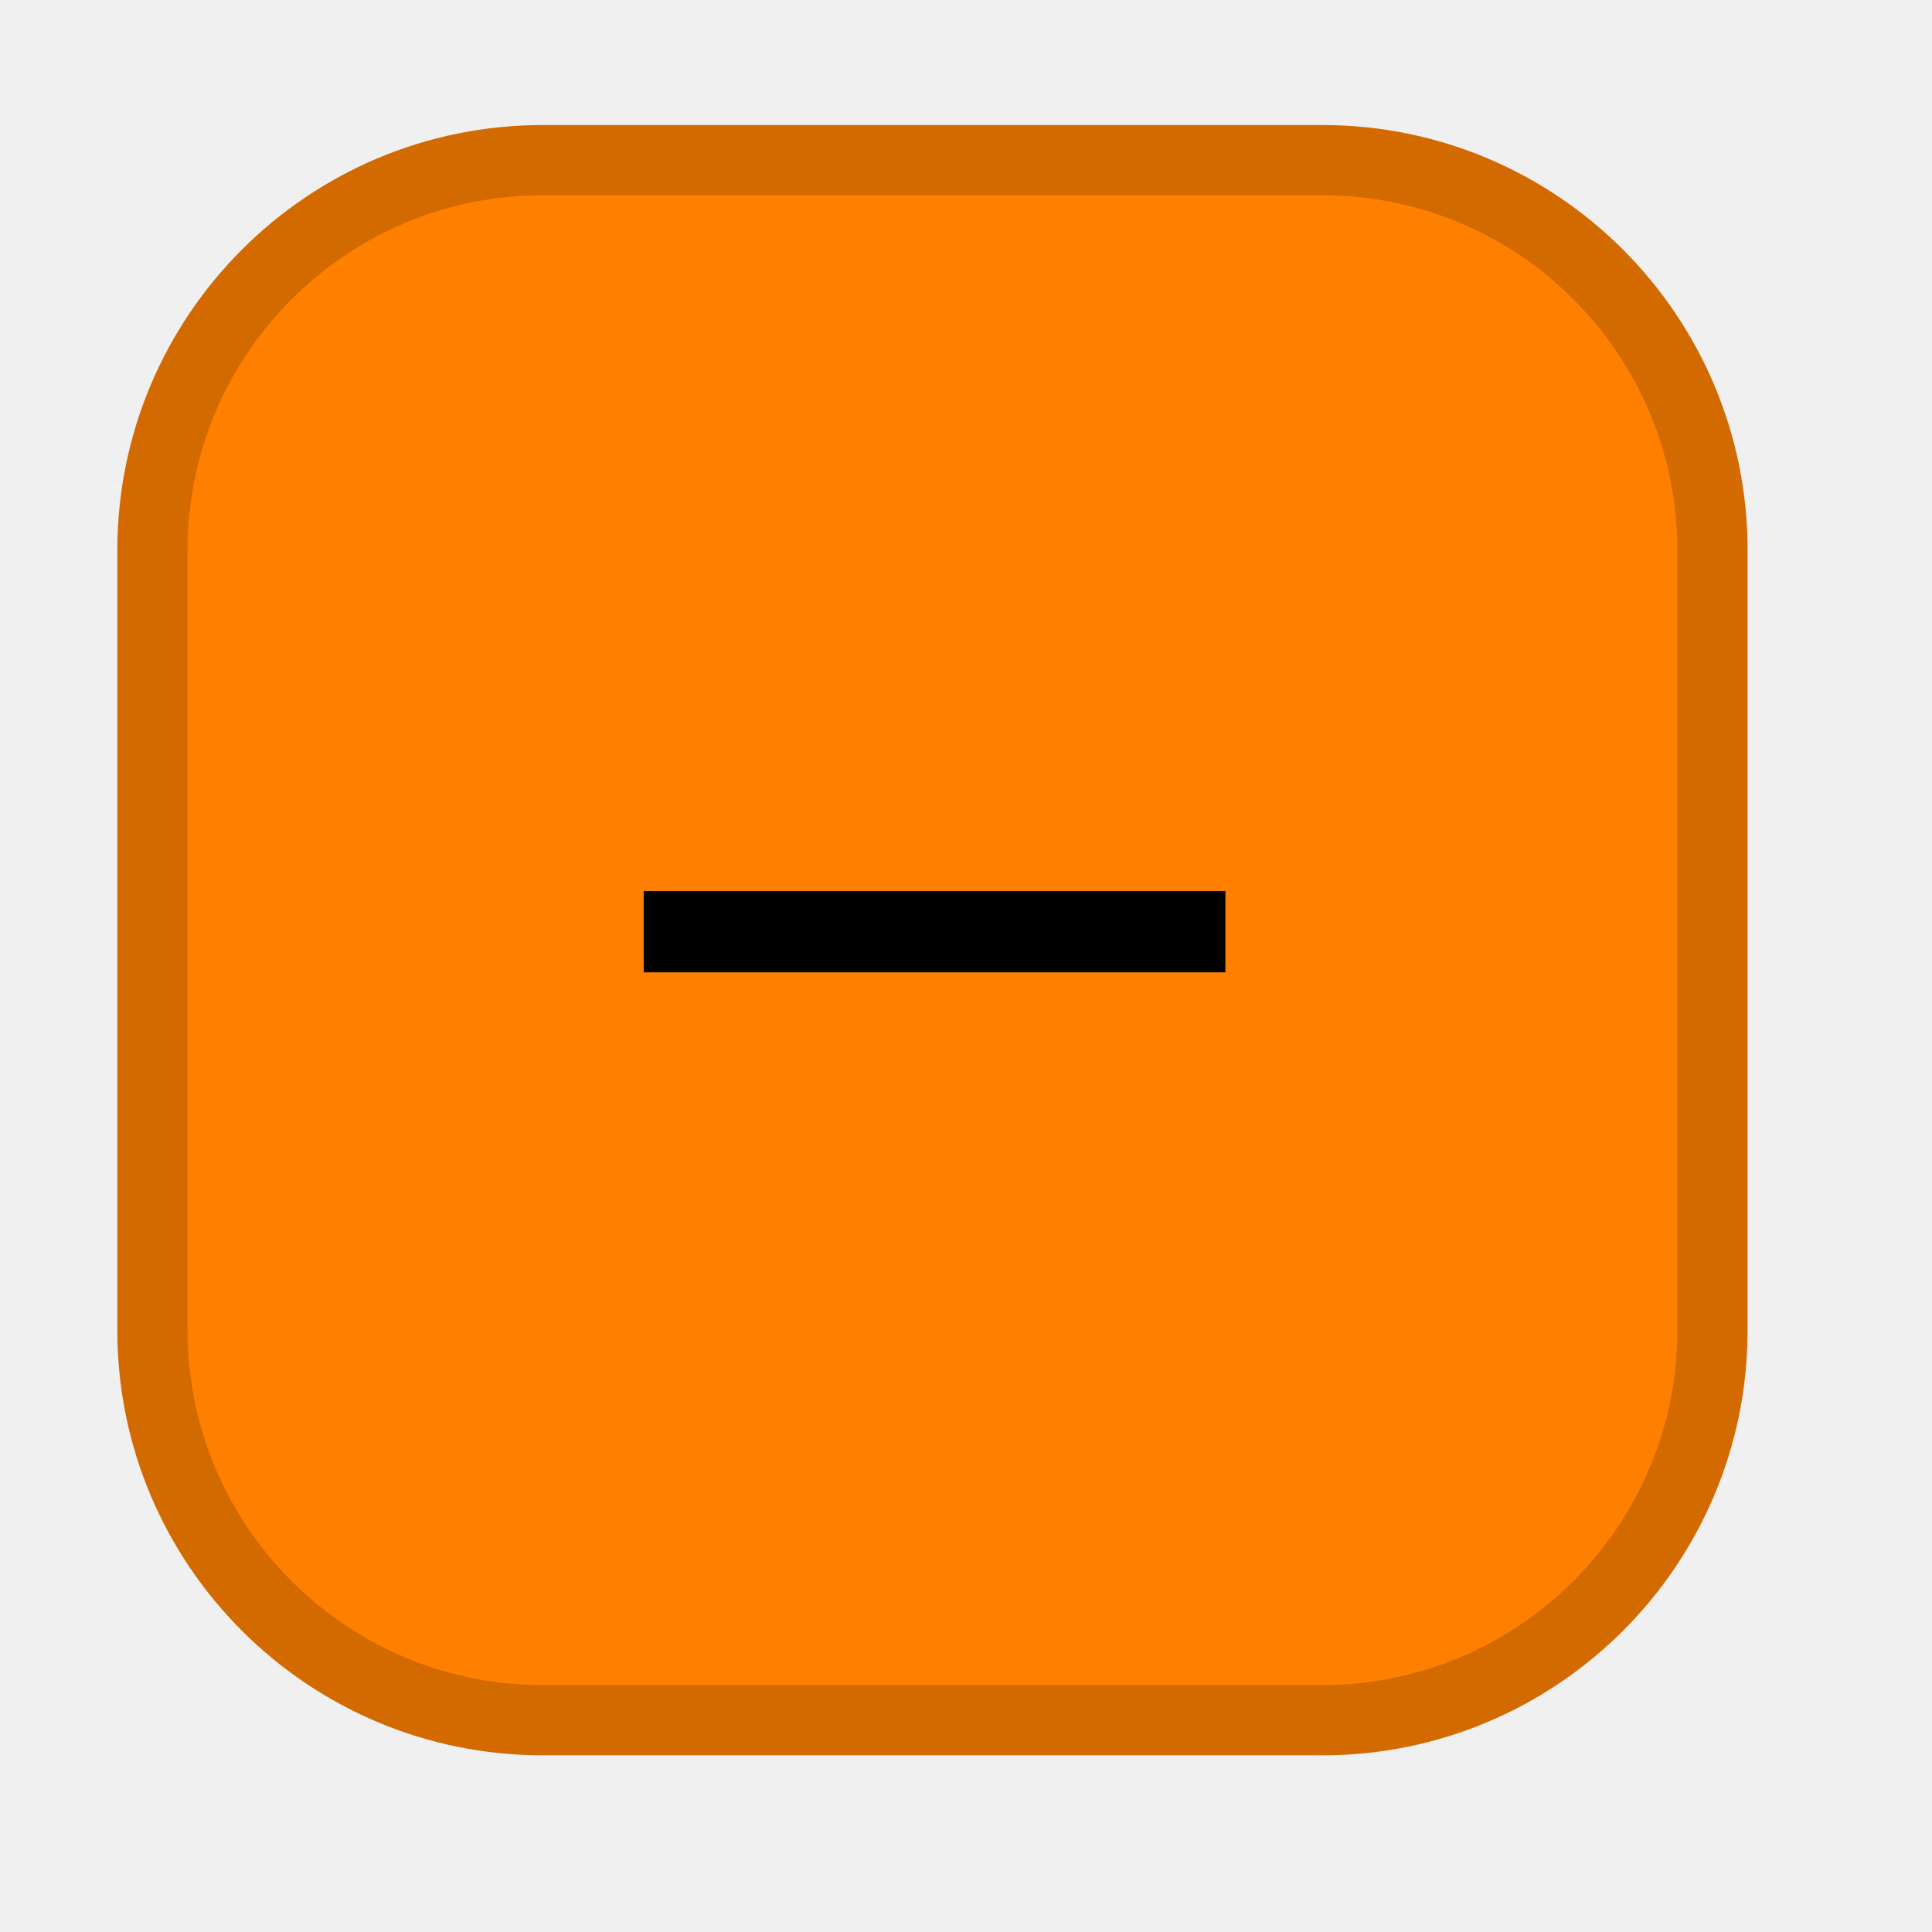
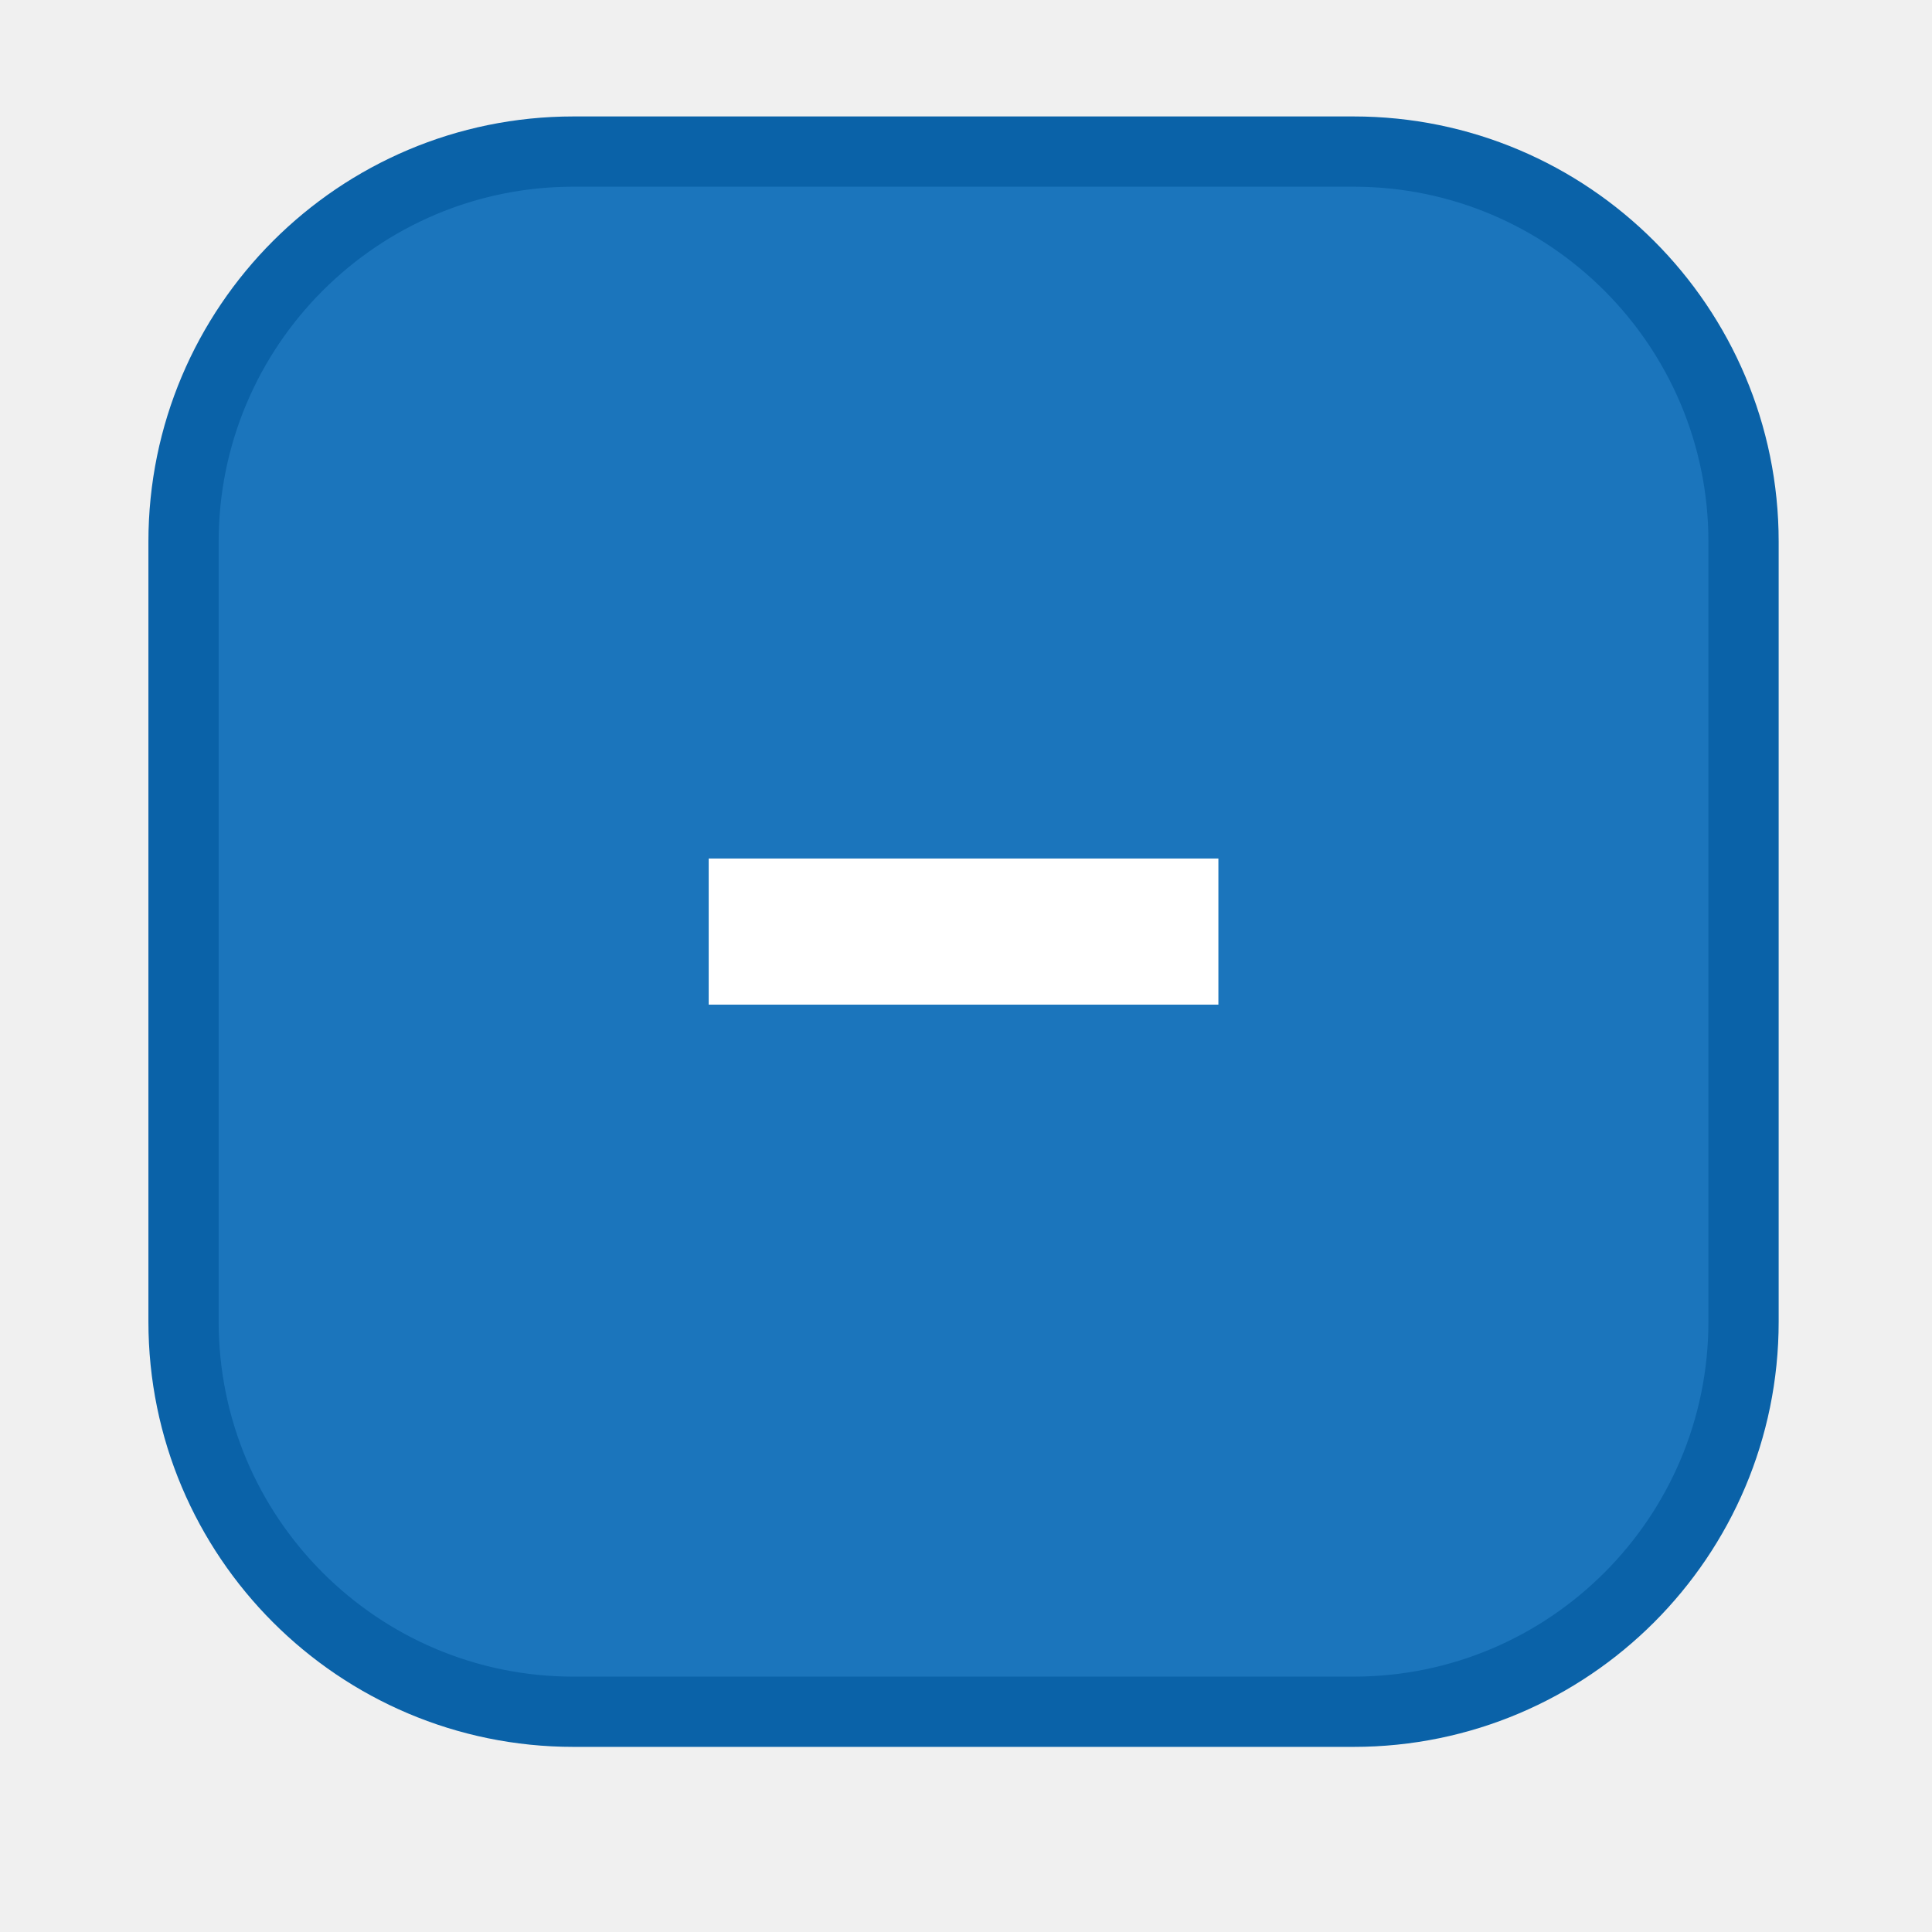
<svg xmlns="http://www.w3.org/2000/svg" width="100%" height="100%" viewBox="0 0 11 11" version="1.1" xml:space="preserve" style="fill-rule:evenodd;clip-rule:evenodd;stroke-linecap:round;stroke-linejoin:round;stroke-miterlimit:1.5;">
-   <rect id="dF_mins" x="0.041" y="0.025" width="10.56" height="10.56" style="fill:none;" />
-   <path d="M9.75,3.133l0,4.441c0,1.225 -0.995,2.22 -2.22,2.22l-4.441,0c-1.226,0 -2.221,-0.995 -2.221,-2.22l-0,-4.441c-0,-1.226 0.995,-2.221 2.221,-2.221l4.441,0c1.225,0 2.22,0.995 2.22,2.221Z" style="fill:#ff8000;stroke:#d36a00;stroke-width:0.4px;" />
-   <rect x="3.665" y="5.073" width="3.312" height="0.463" style="fill-rule:nonzero;" />
+   <rect id="dF_minus" x="0.206" y="0.025" width="10.56" height="10.56" style="fill:none;" />
+   <g>
+     <path d="M9.927,3.084l0,4.441c0,1.226 -0.995,2.221 -2.22,2.221l-4.442,-0c-1.225,-0 -2.22,-0.995 -2.22,-2.221l-0,-4.441c-0,-1.226 0.995,-2.221 2.22,-2.221l4.442,0c1.225,0 2.22,0.995 2.22,2.221Z" style="fill:#1b75bc;stroke:#0a62a8;stroke-width:0.4px;" />
+   </g>
+   <rect x="4.035" y="4.888" width="2.902" height="0.832" style="fill:#fff;fill-rule:nonzero;" />
</svg>
